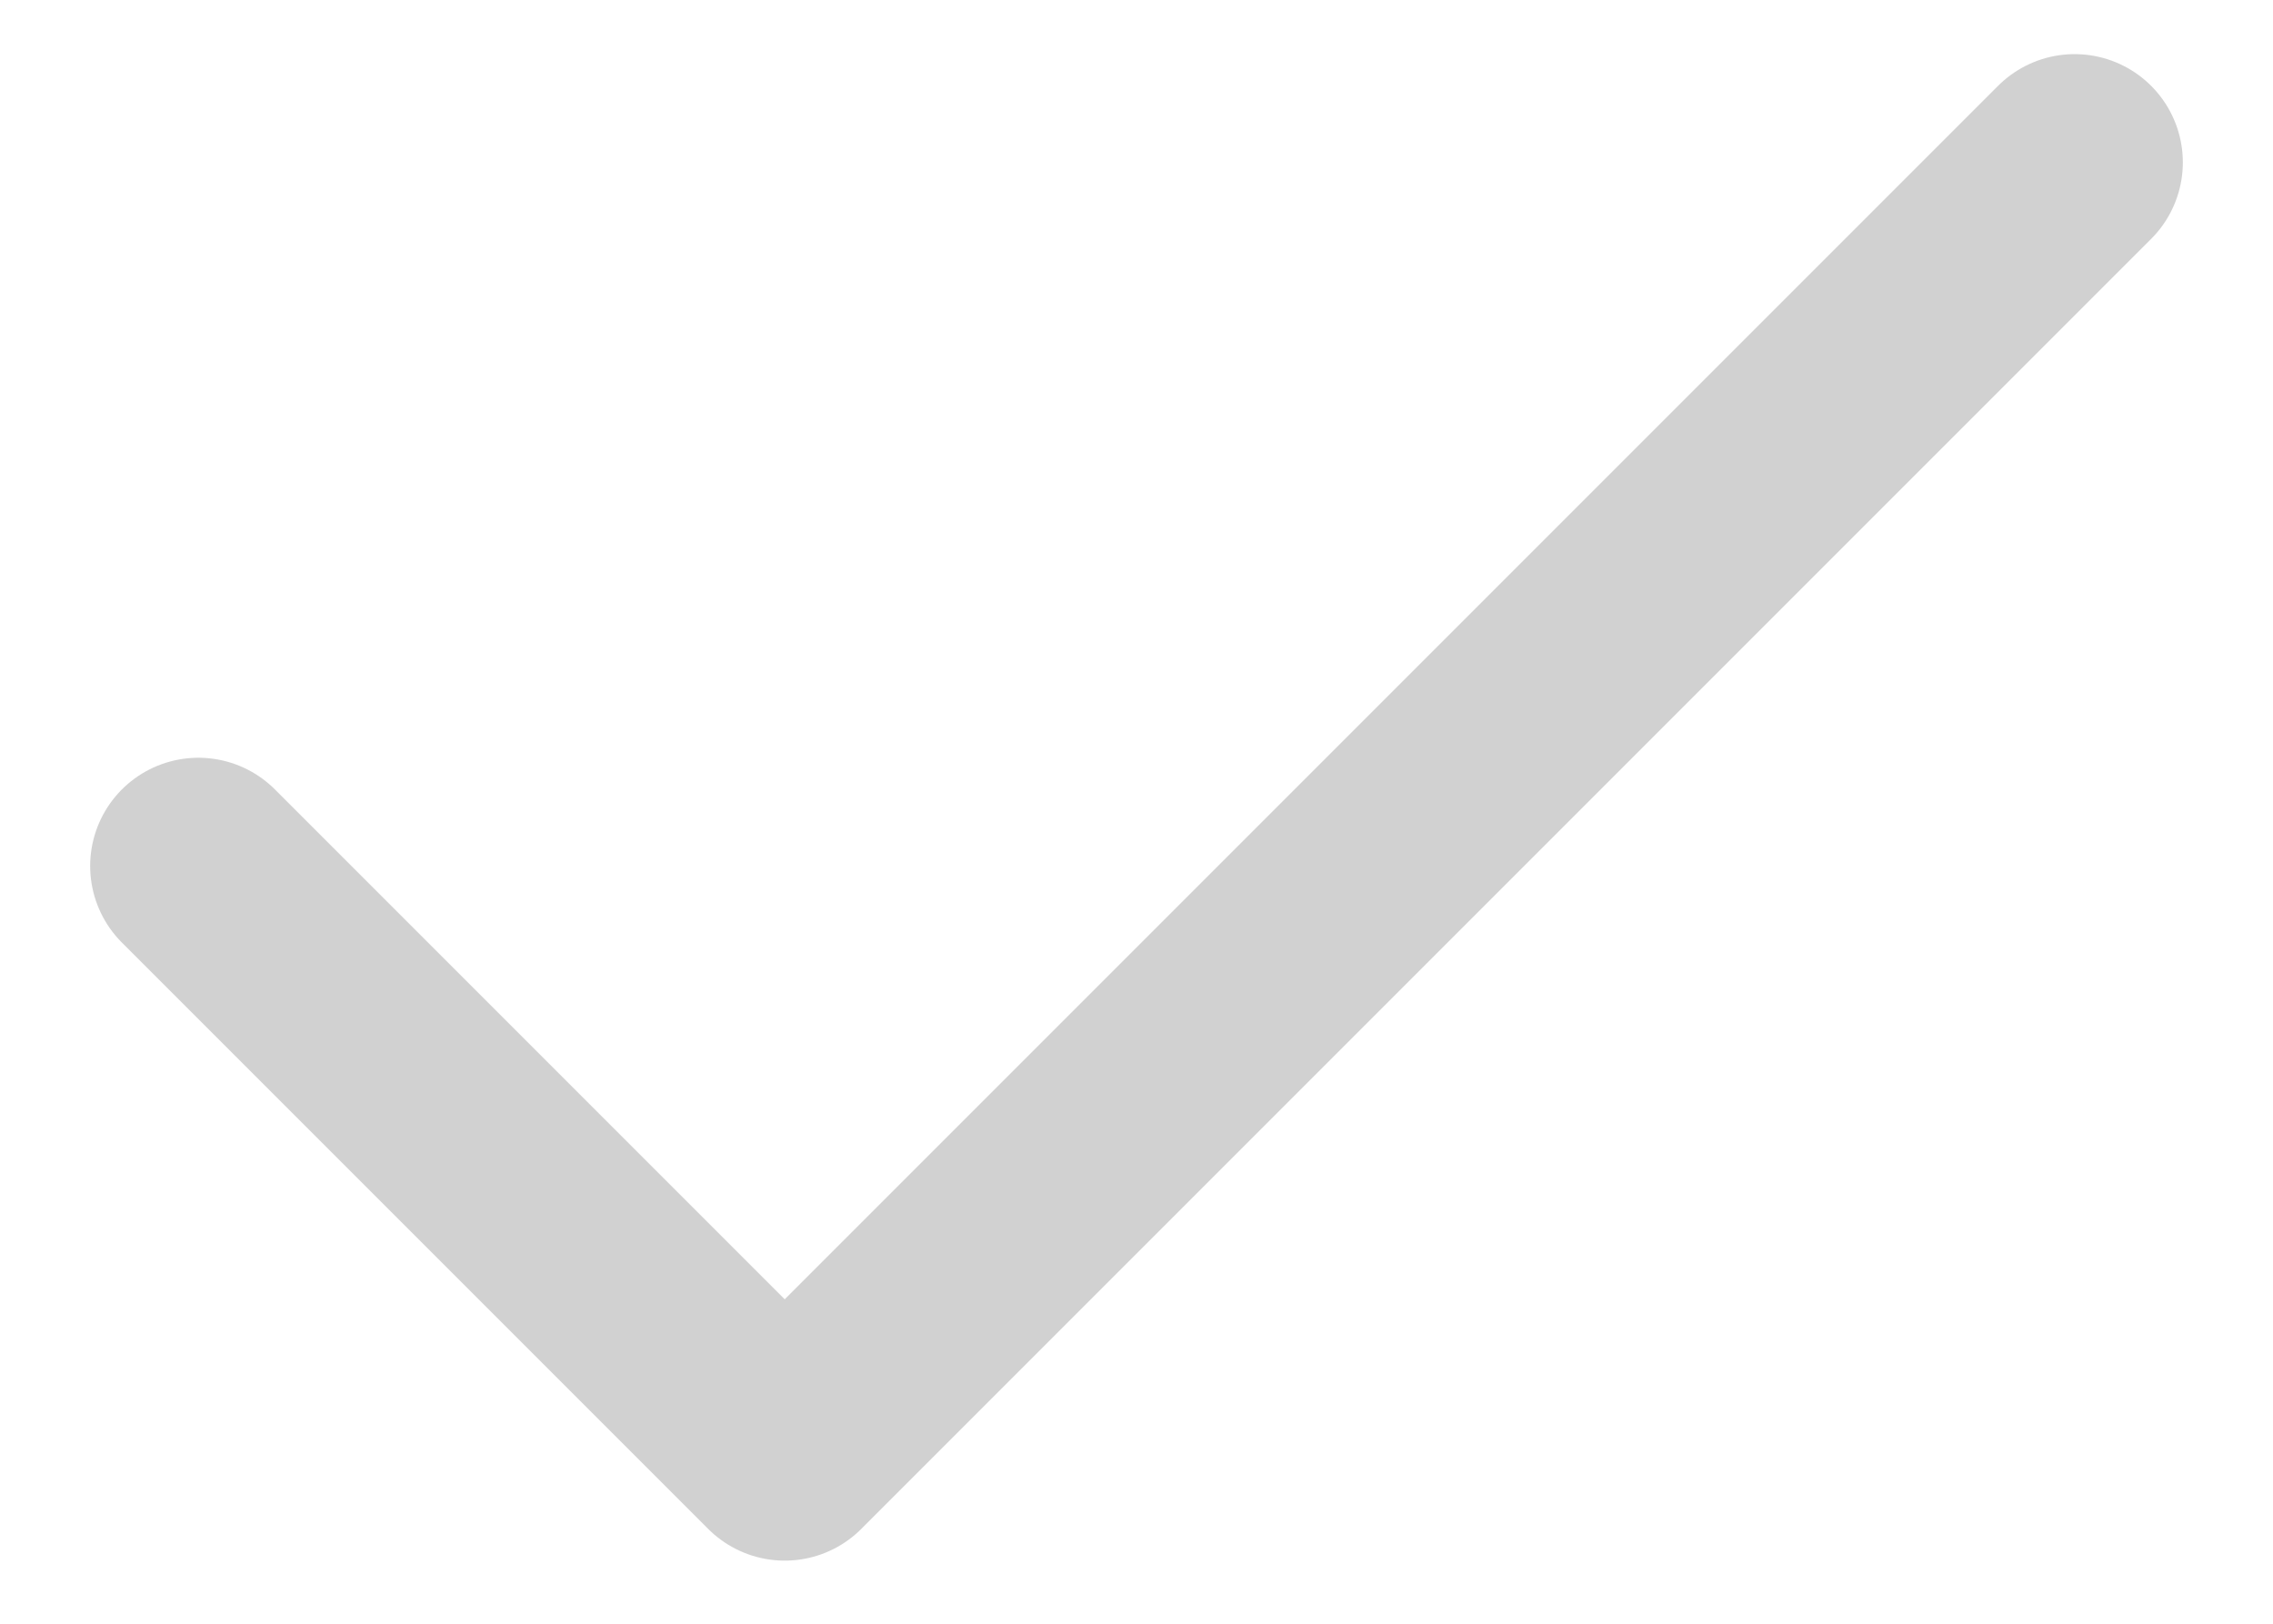
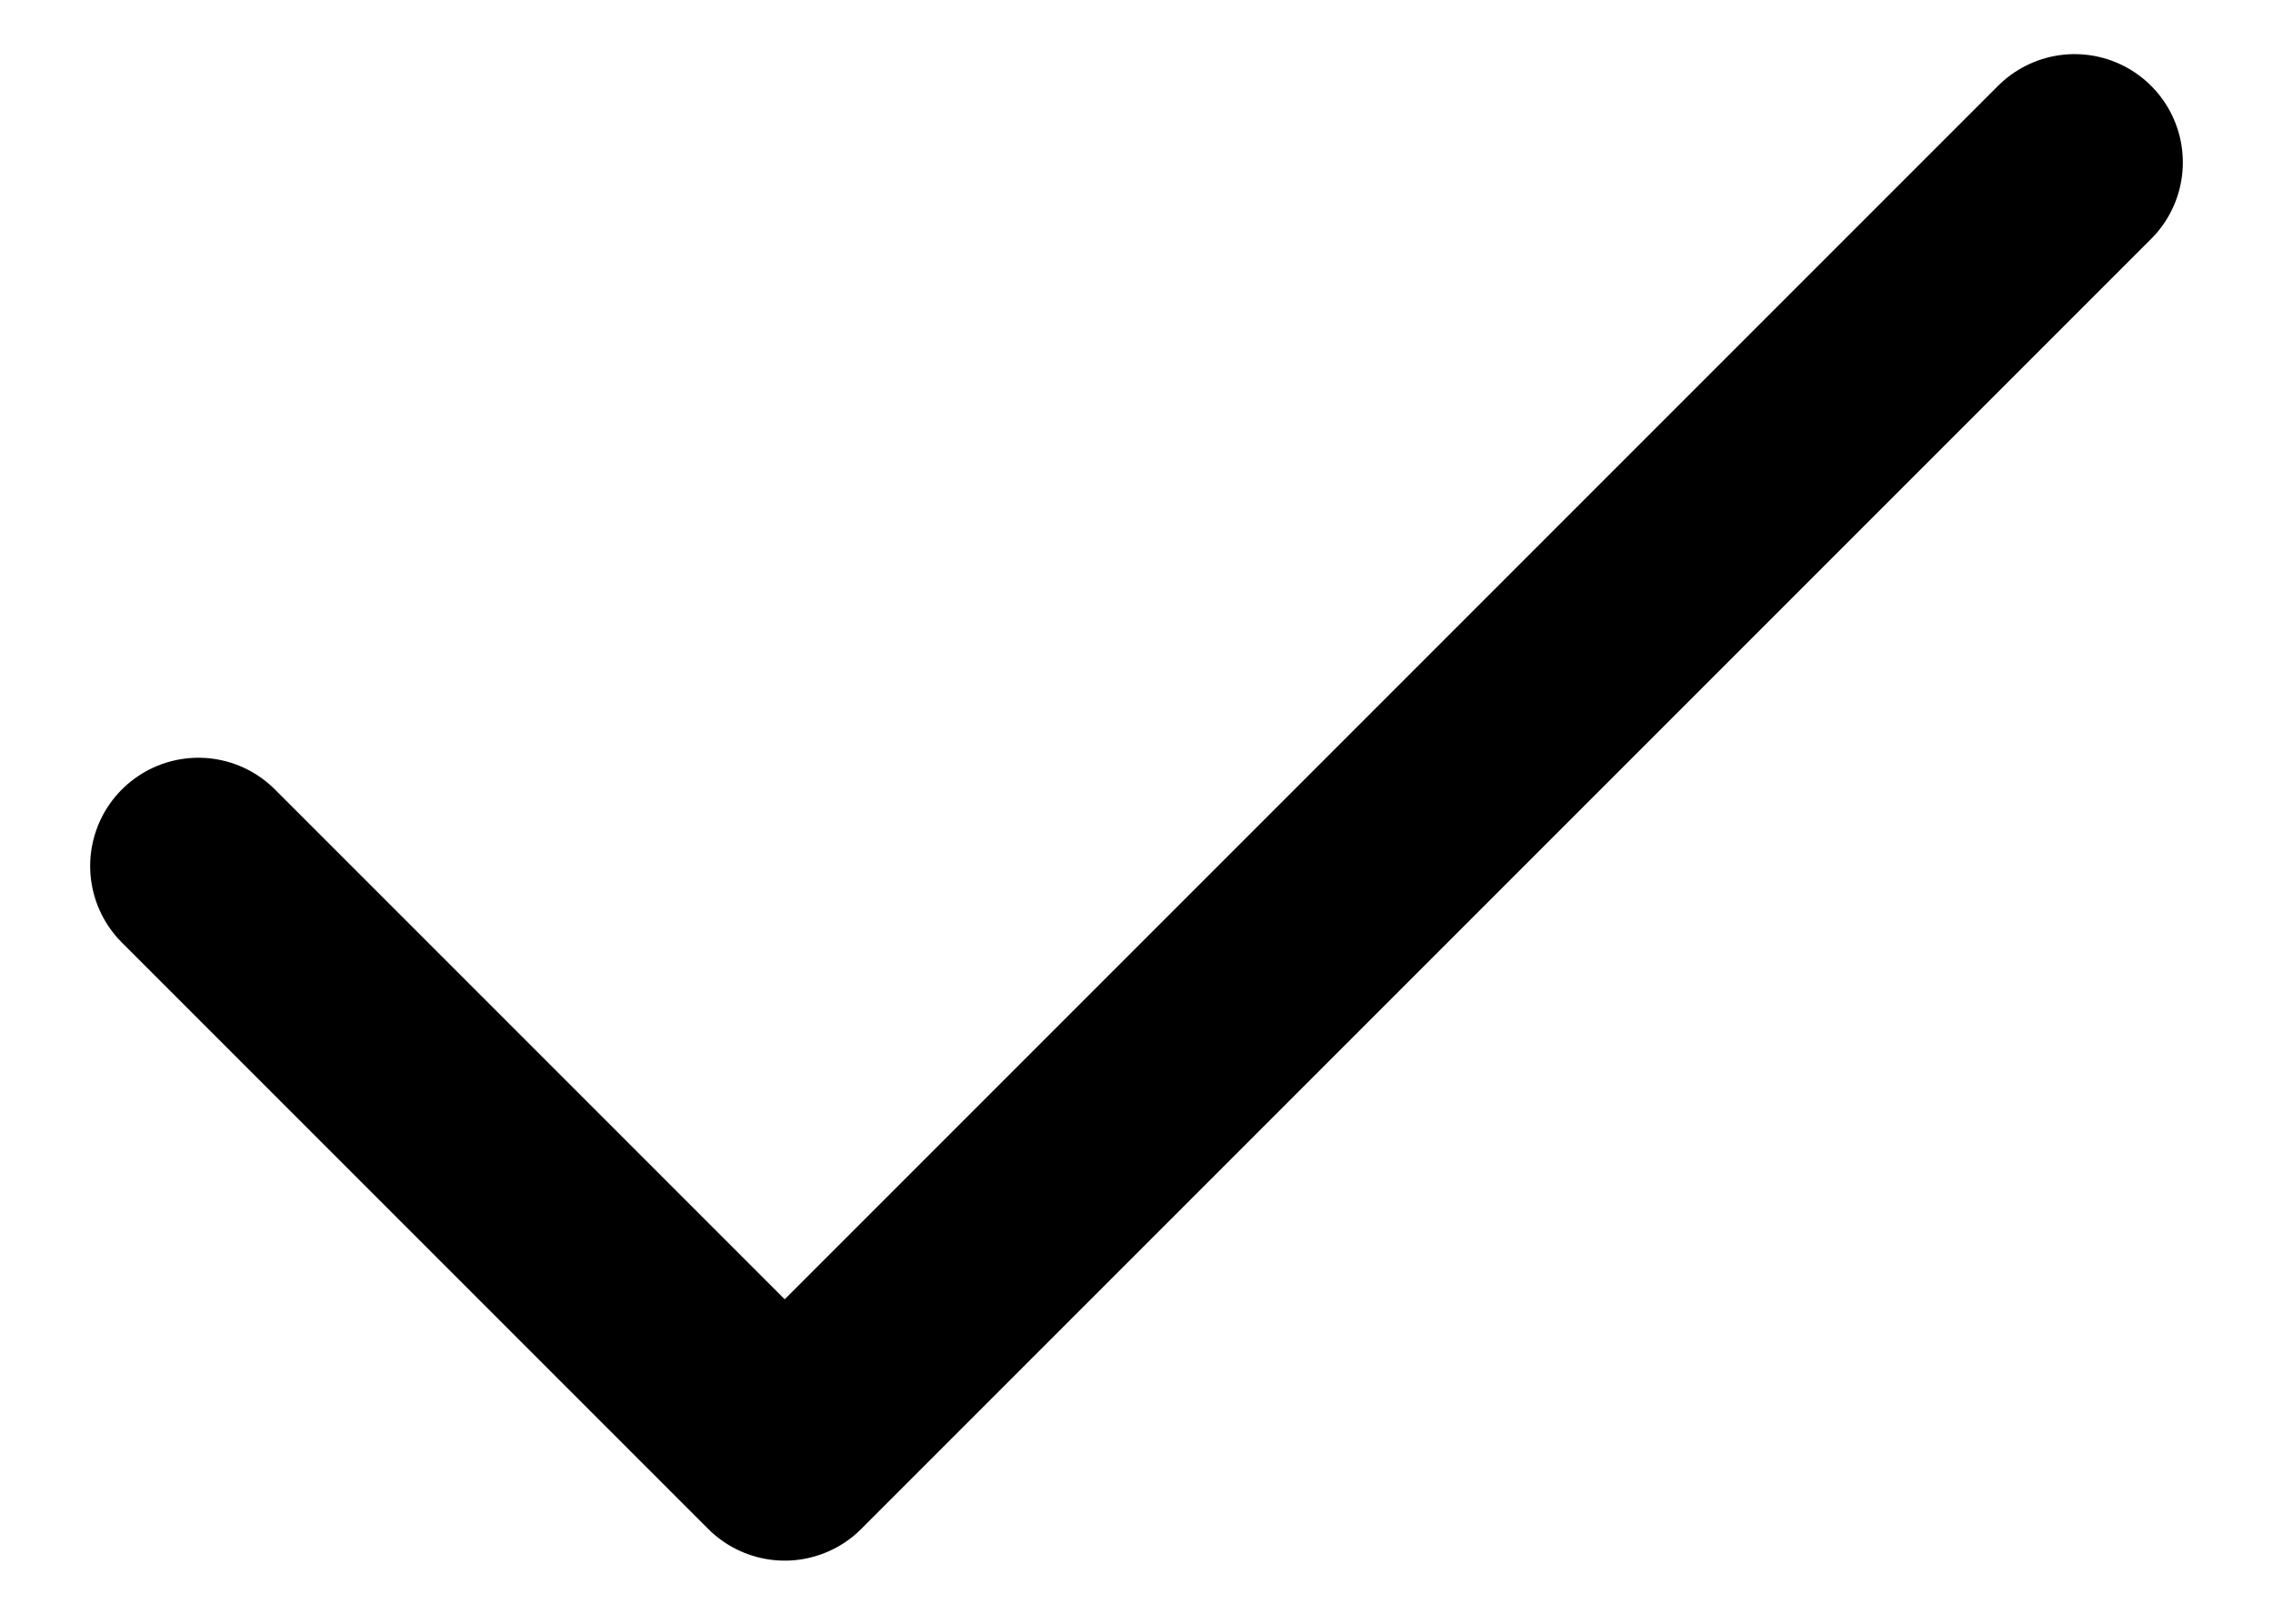
<svg xmlns="http://www.w3.org/2000/svg" width="21" height="15" viewBox="0 0 21 15" fill="none">
-   <path d="M19.167 1.5L7.25 13.417L1.833 8" stroke="#D1D1D1" stroke-width="2" stroke-linecap="round" stroke-linejoin="round" />
+   <path d="M19.167 1.5L7.25 13.417L1.833 8" stroke="currentColor" stroke-width="2" stroke-linecap="round" stroke-linejoin="round" />
</svg>
